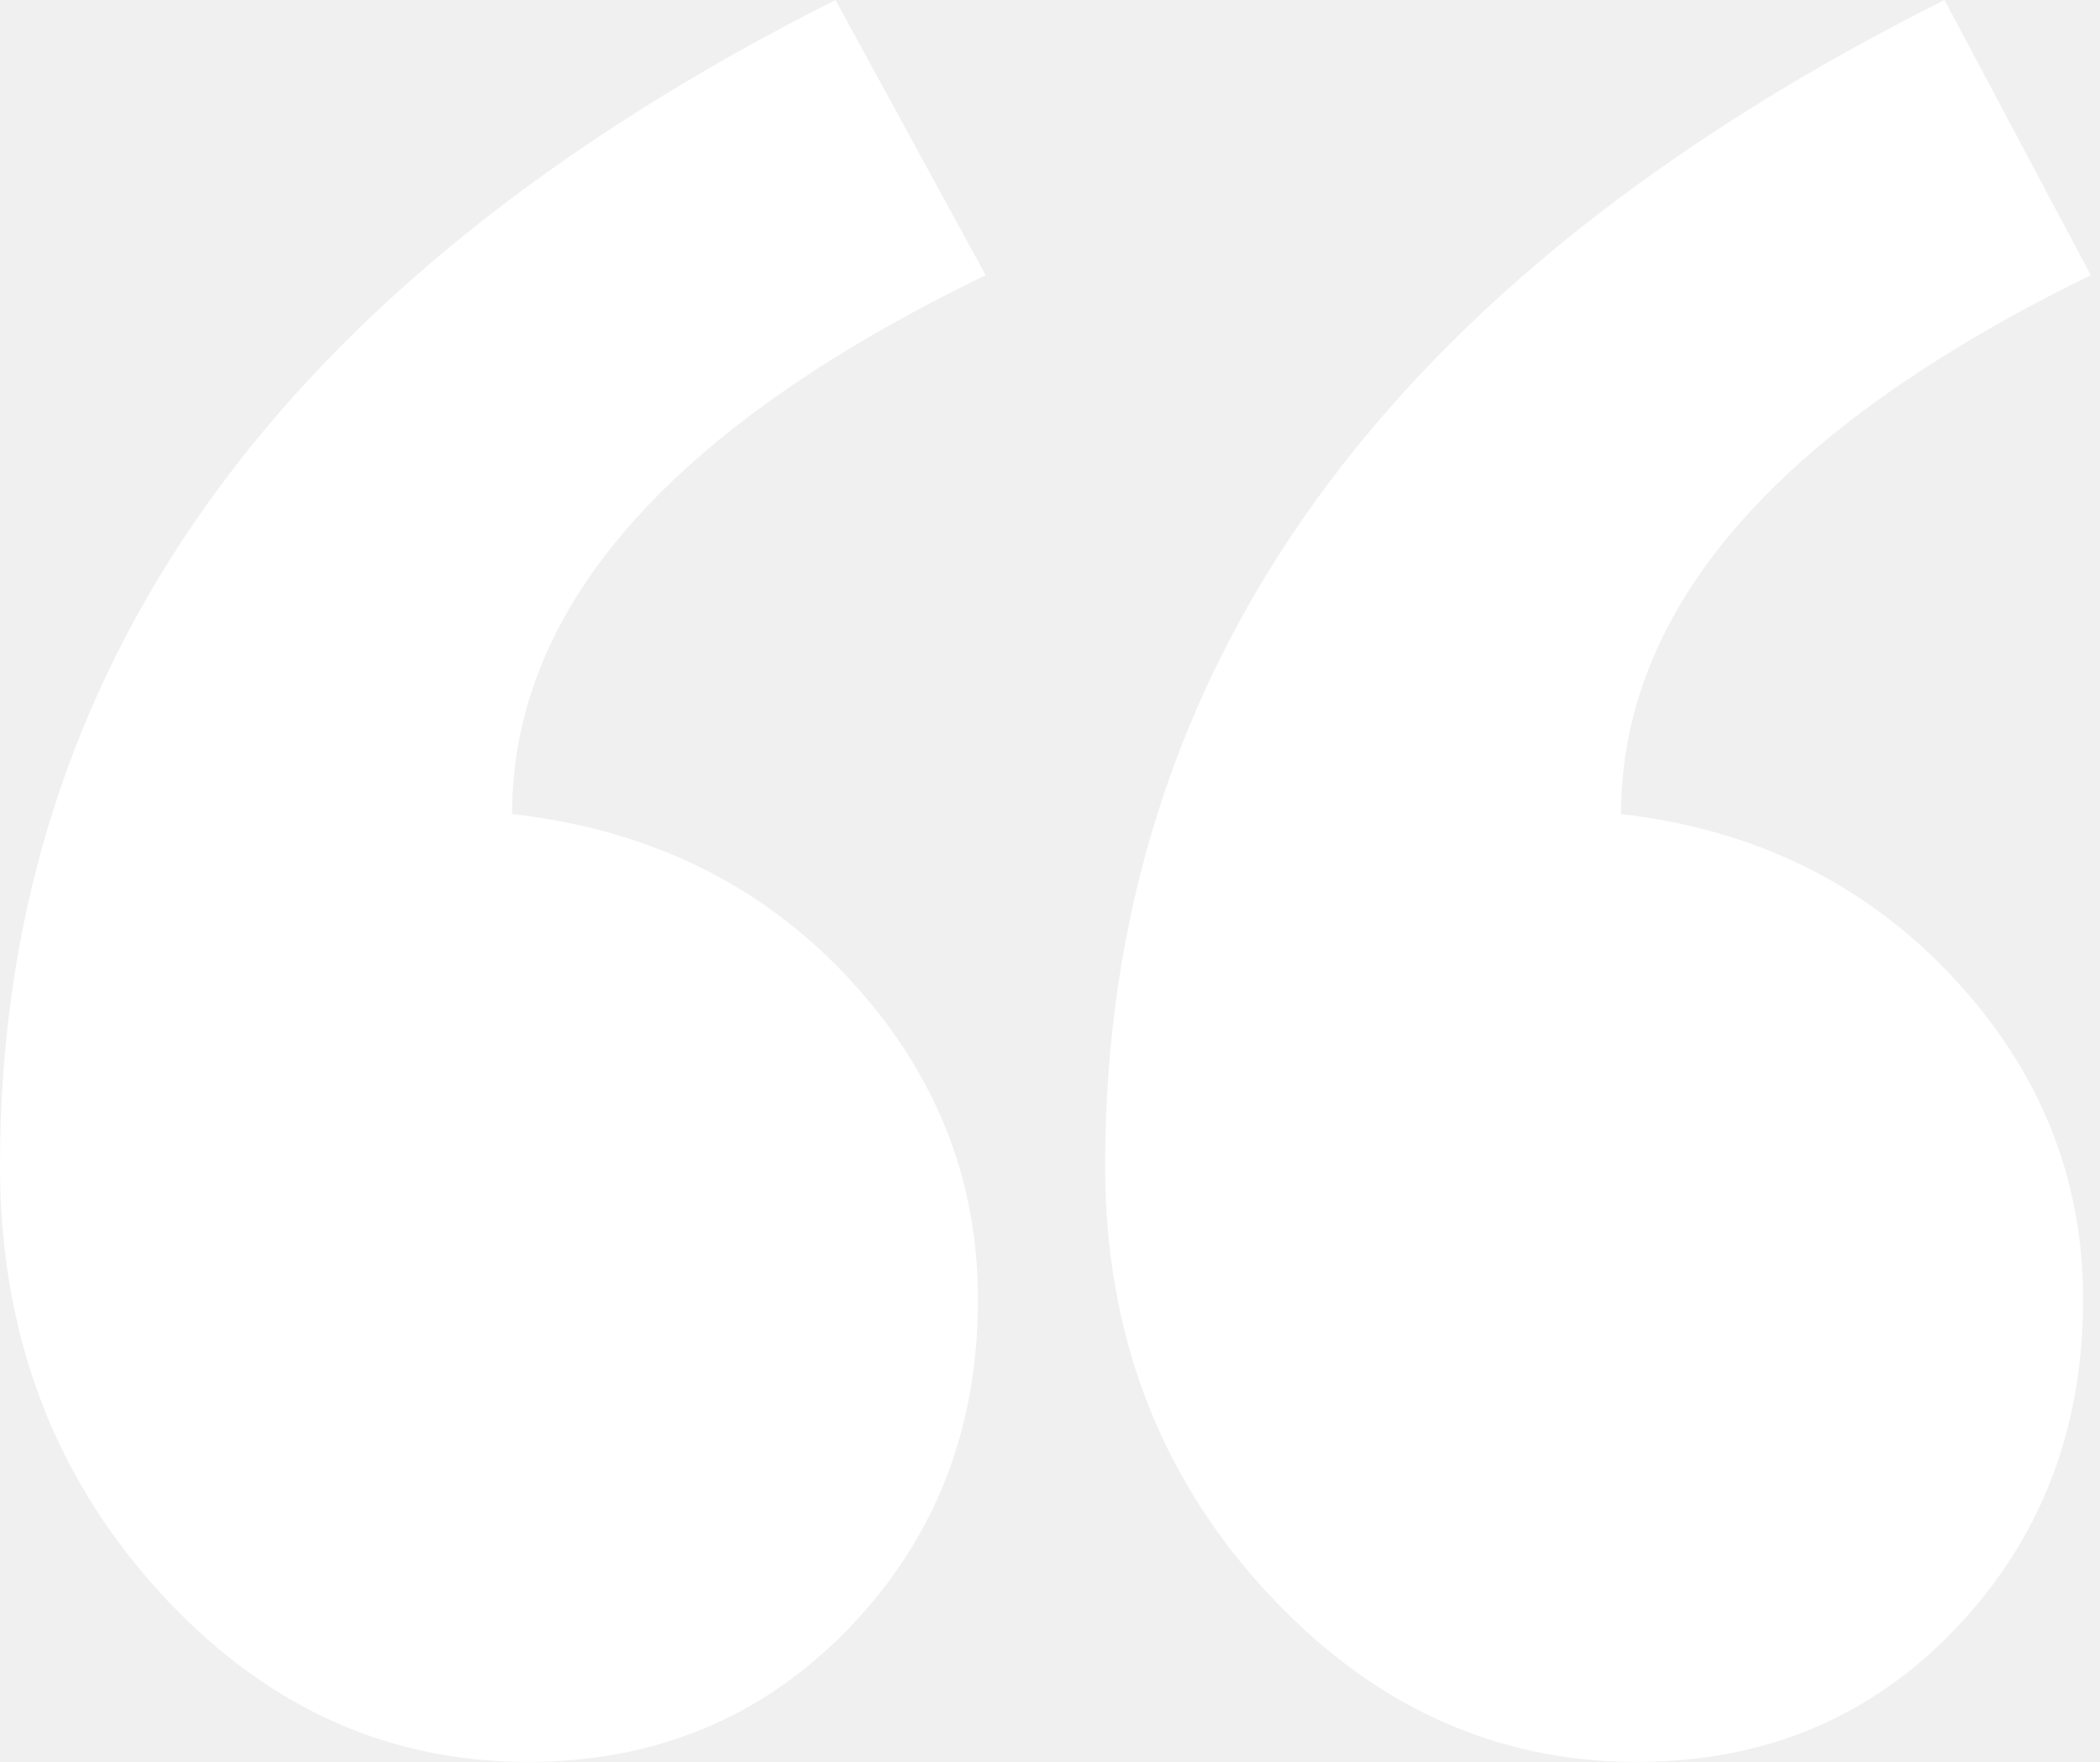
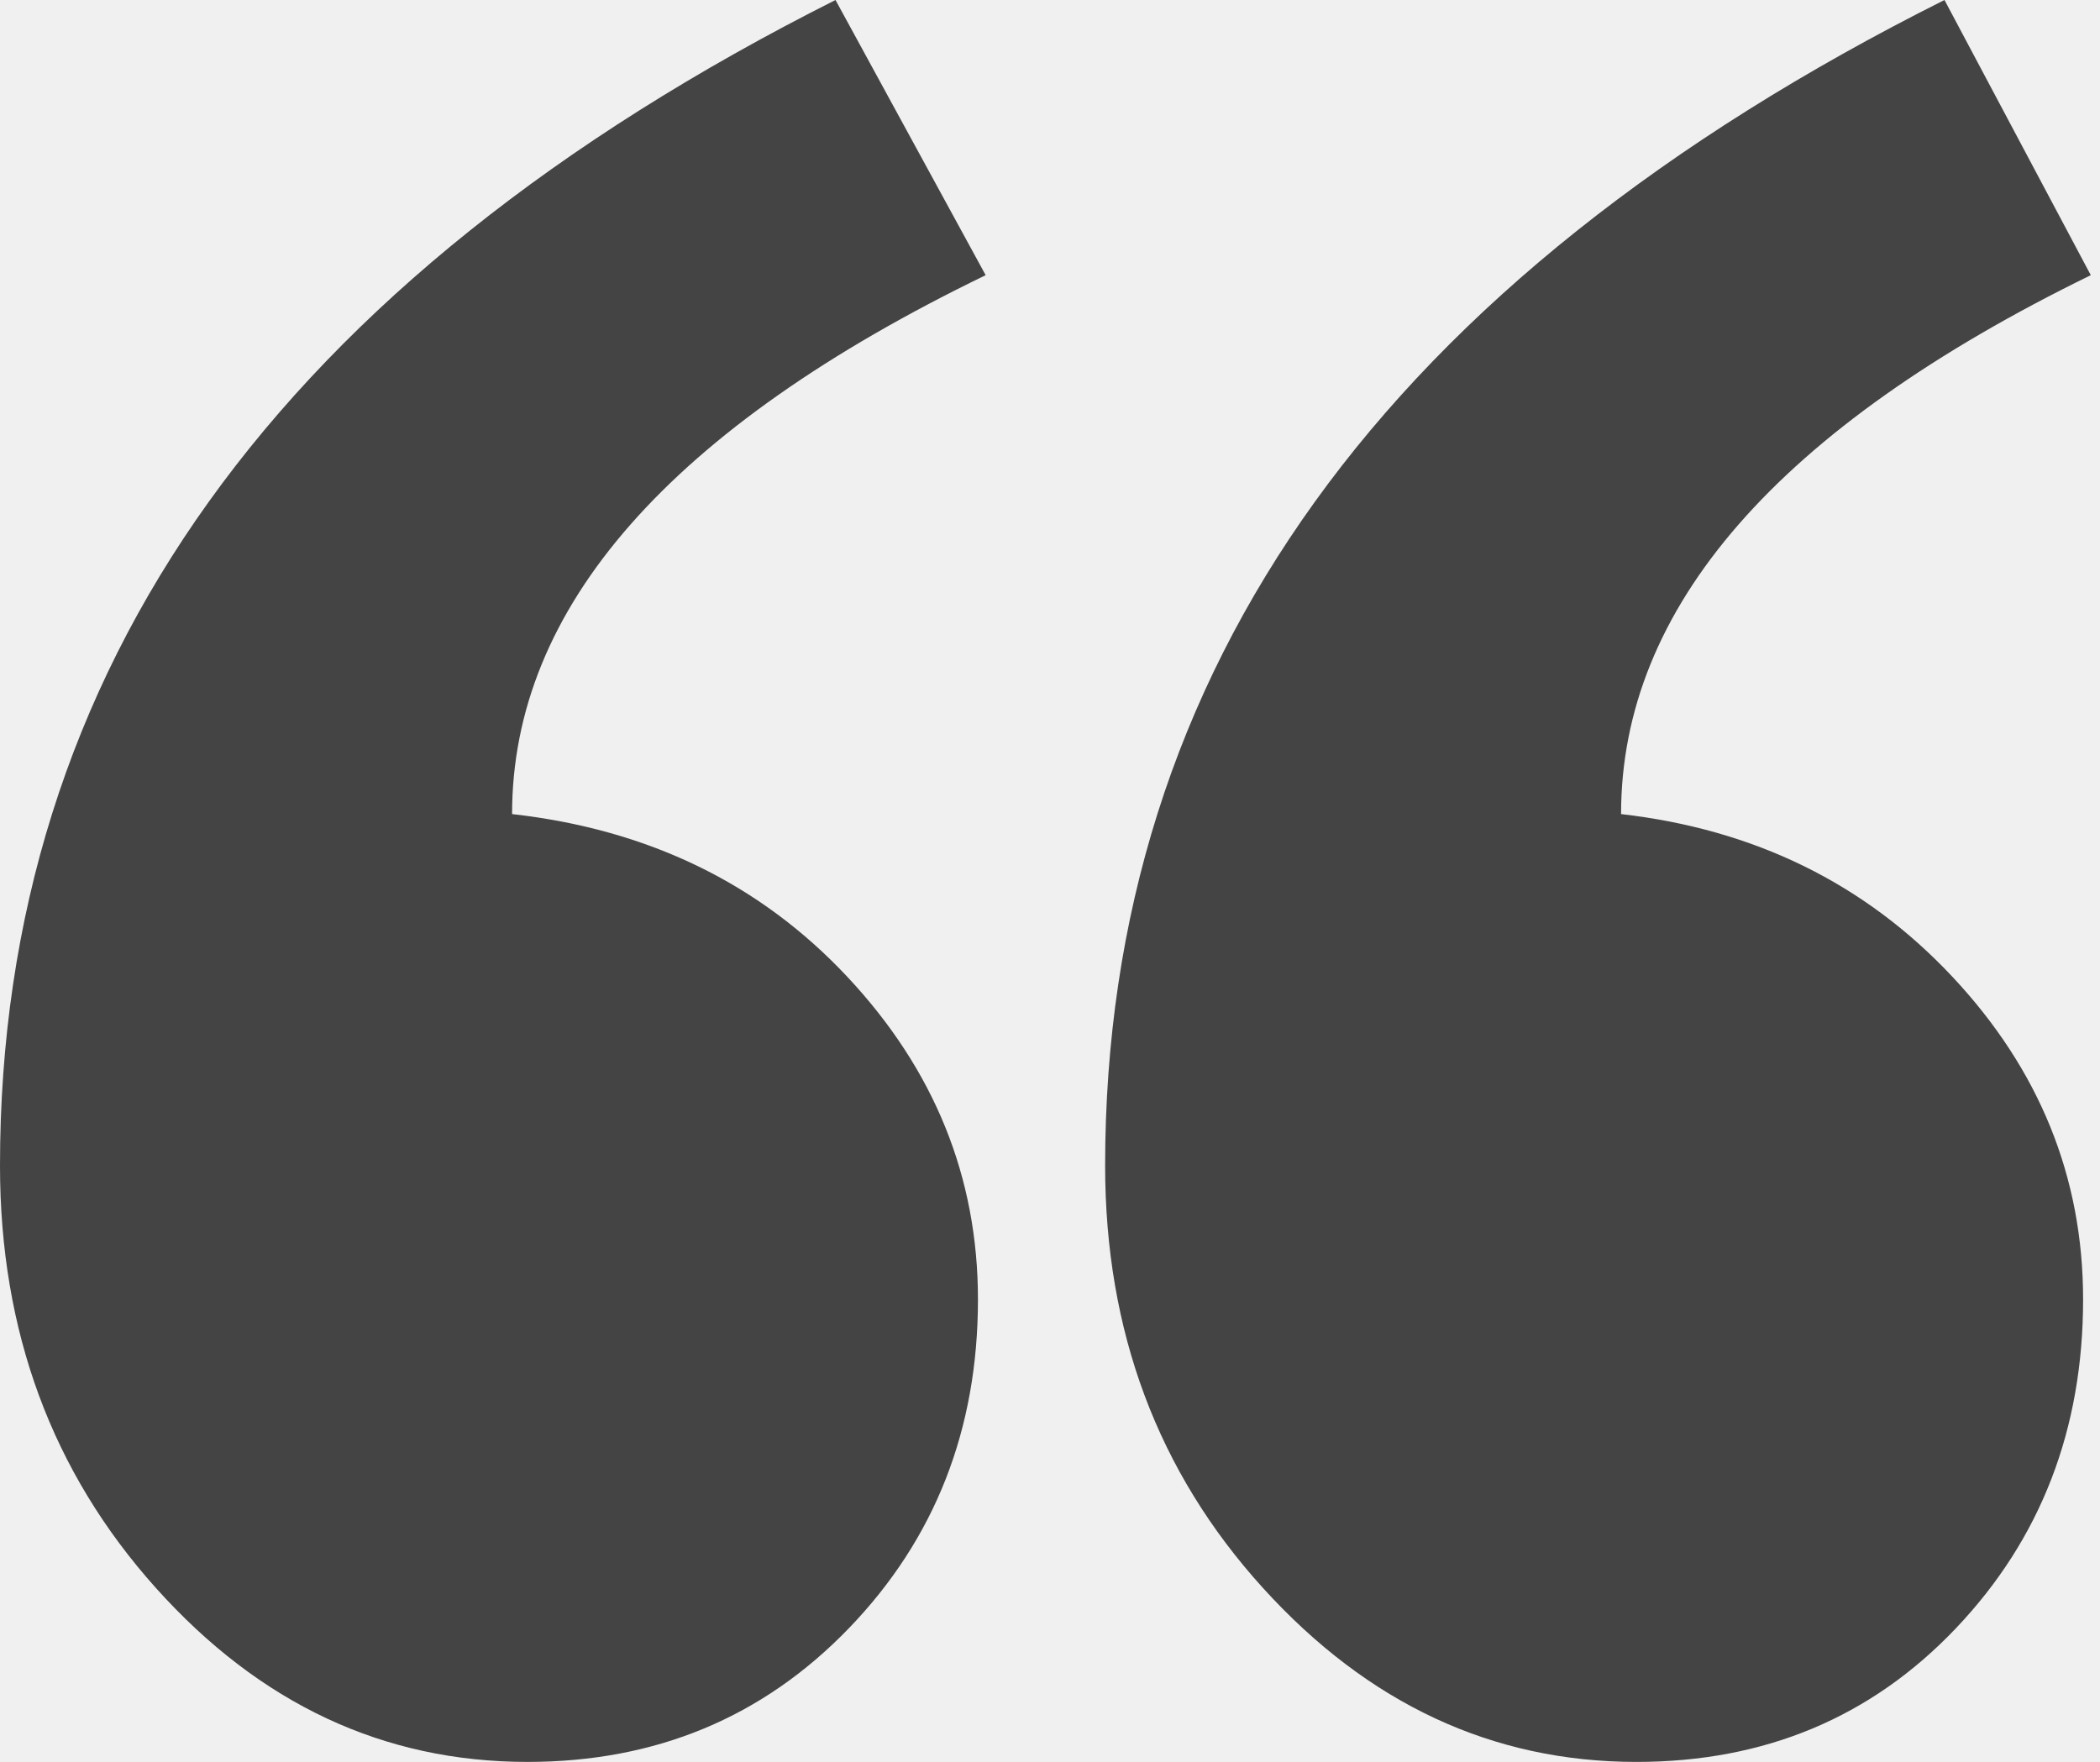
<svg xmlns="http://www.w3.org/2000/svg" width="143" height="120" viewBox="0 0 143 120" fill="none">
-   <path fill-rule="evenodd" clip-rule="evenodd" d="M142.373 18.742C121.049 29.154 110.387 41.388 110.387 55.445C119.476 56.486 126.992 60.173 132.934 66.508C138.877 72.842 141.849 80.174 141.849 88.503C141.849 97.354 138.965 104.816 133.197 110.889C127.428 116.963 120.175 120 111.435 120C101.647 120 93.17 116.052 86.004 108.156C78.837 100.26 75.254 90.672 75.254 79.393C75.254 45.553 94.306 19.089 132.41 0L142.373 18.742ZM67.119 18.742C45.62 29.154 34.87 41.388 34.87 55.445C44.134 56.486 51.737 60.173 57.68 66.508C63.623 72.842 66.594 80.174 66.594 88.503C66.594 97.354 63.667 104.816 57.811 110.889C51.956 116.963 44.658 120 35.919 120C26.131 120 17.697 116.052 10.618 108.156C3.539 100.26 0 90.672 0 79.393C0 45.553 18.964 19.089 56.894 0L67.119 18.742Z" fill="white" />
+   <path fill-rule="evenodd" clip-rule="evenodd" d="M142.373 18.742C121.049 29.154 110.387 41.388 110.387 55.445C119.476 56.486 126.992 60.173 132.934 66.508C138.877 72.842 141.849 80.174 141.849 88.503C141.849 97.354 138.965 104.816 133.197 110.889C127.428 116.963 120.175 120 111.435 120C101.647 120 93.17 116.052 86.004 108.156C78.837 100.26 75.254 90.672 75.254 79.393C75.254 45.553 94.306 19.089 132.41 0L142.373 18.742ZM67.119 18.742C45.62 29.154 34.87 41.388 34.87 55.445C44.134 56.486 51.737 60.173 57.68 66.508C63.623 72.842 66.594 80.174 66.594 88.503C66.594 97.354 63.667 104.816 57.811 110.889C51.956 116.963 44.658 120 35.919 120C26.131 120 17.697 116.052 10.618 108.156C3.539 100.26 0 90.672 0 79.393C0 45.553 18.964 19.089 56.894 0L67.119 18.742Z" fill="#444" />
</svg>
